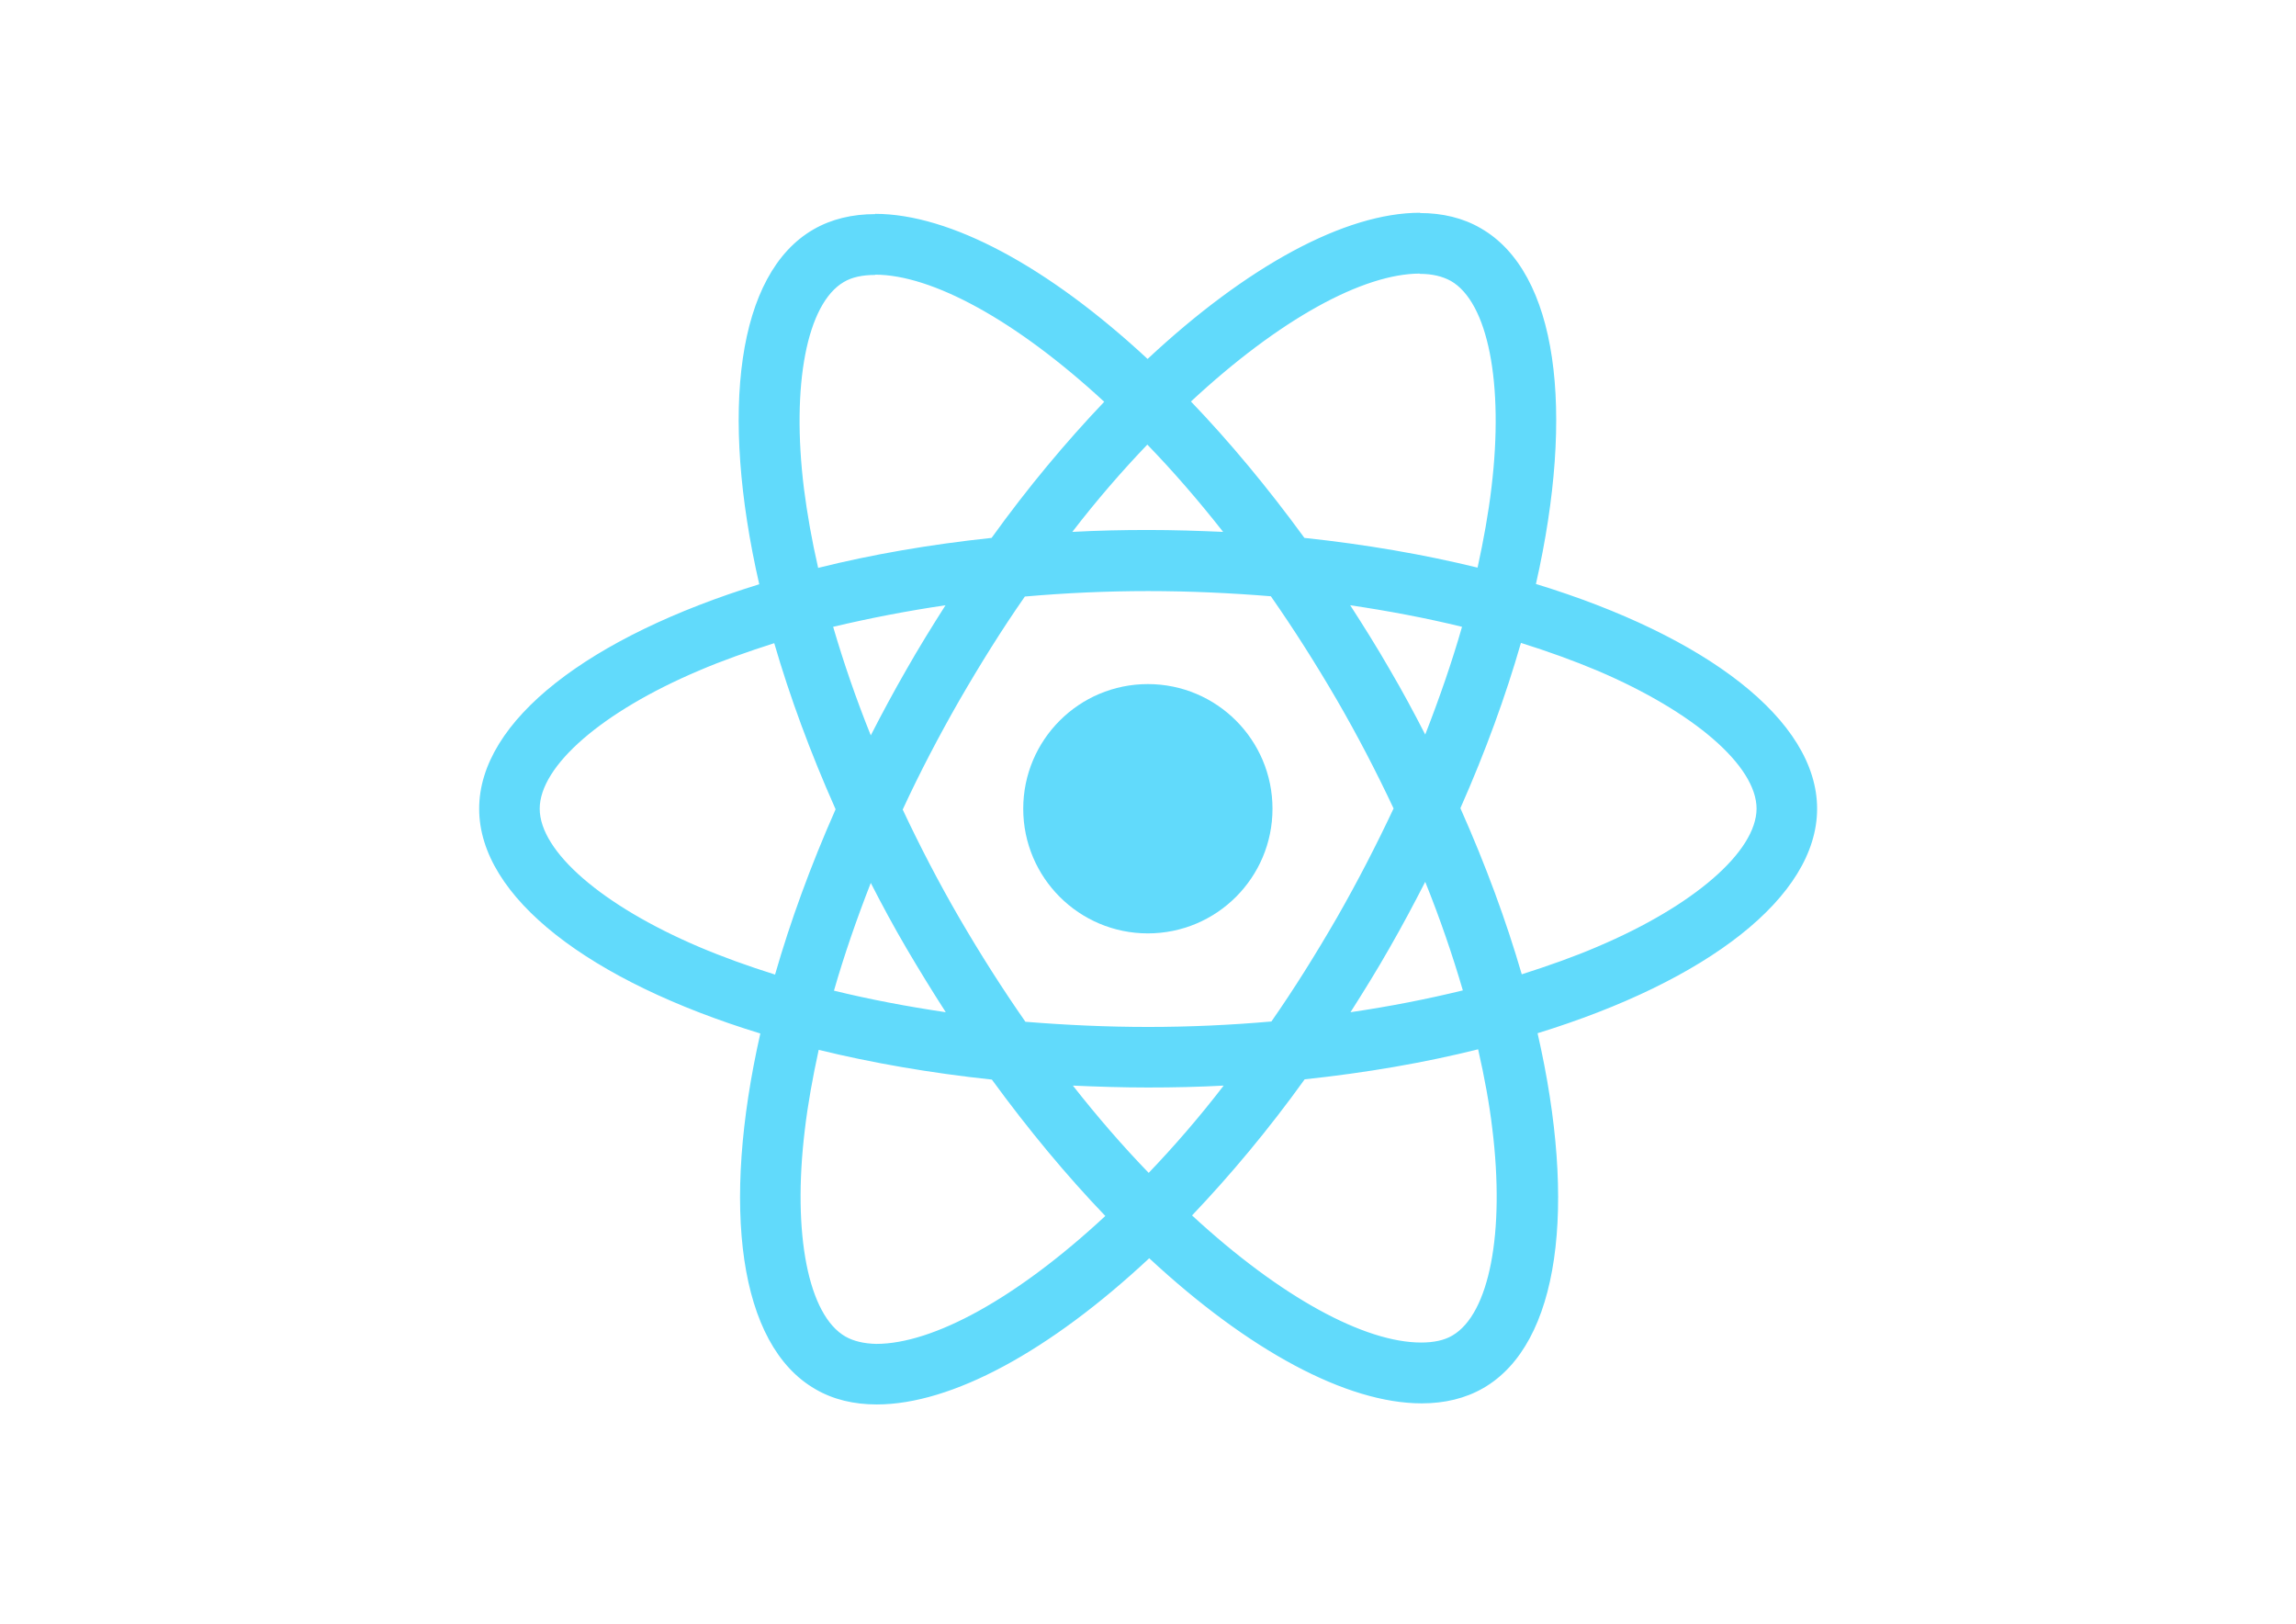
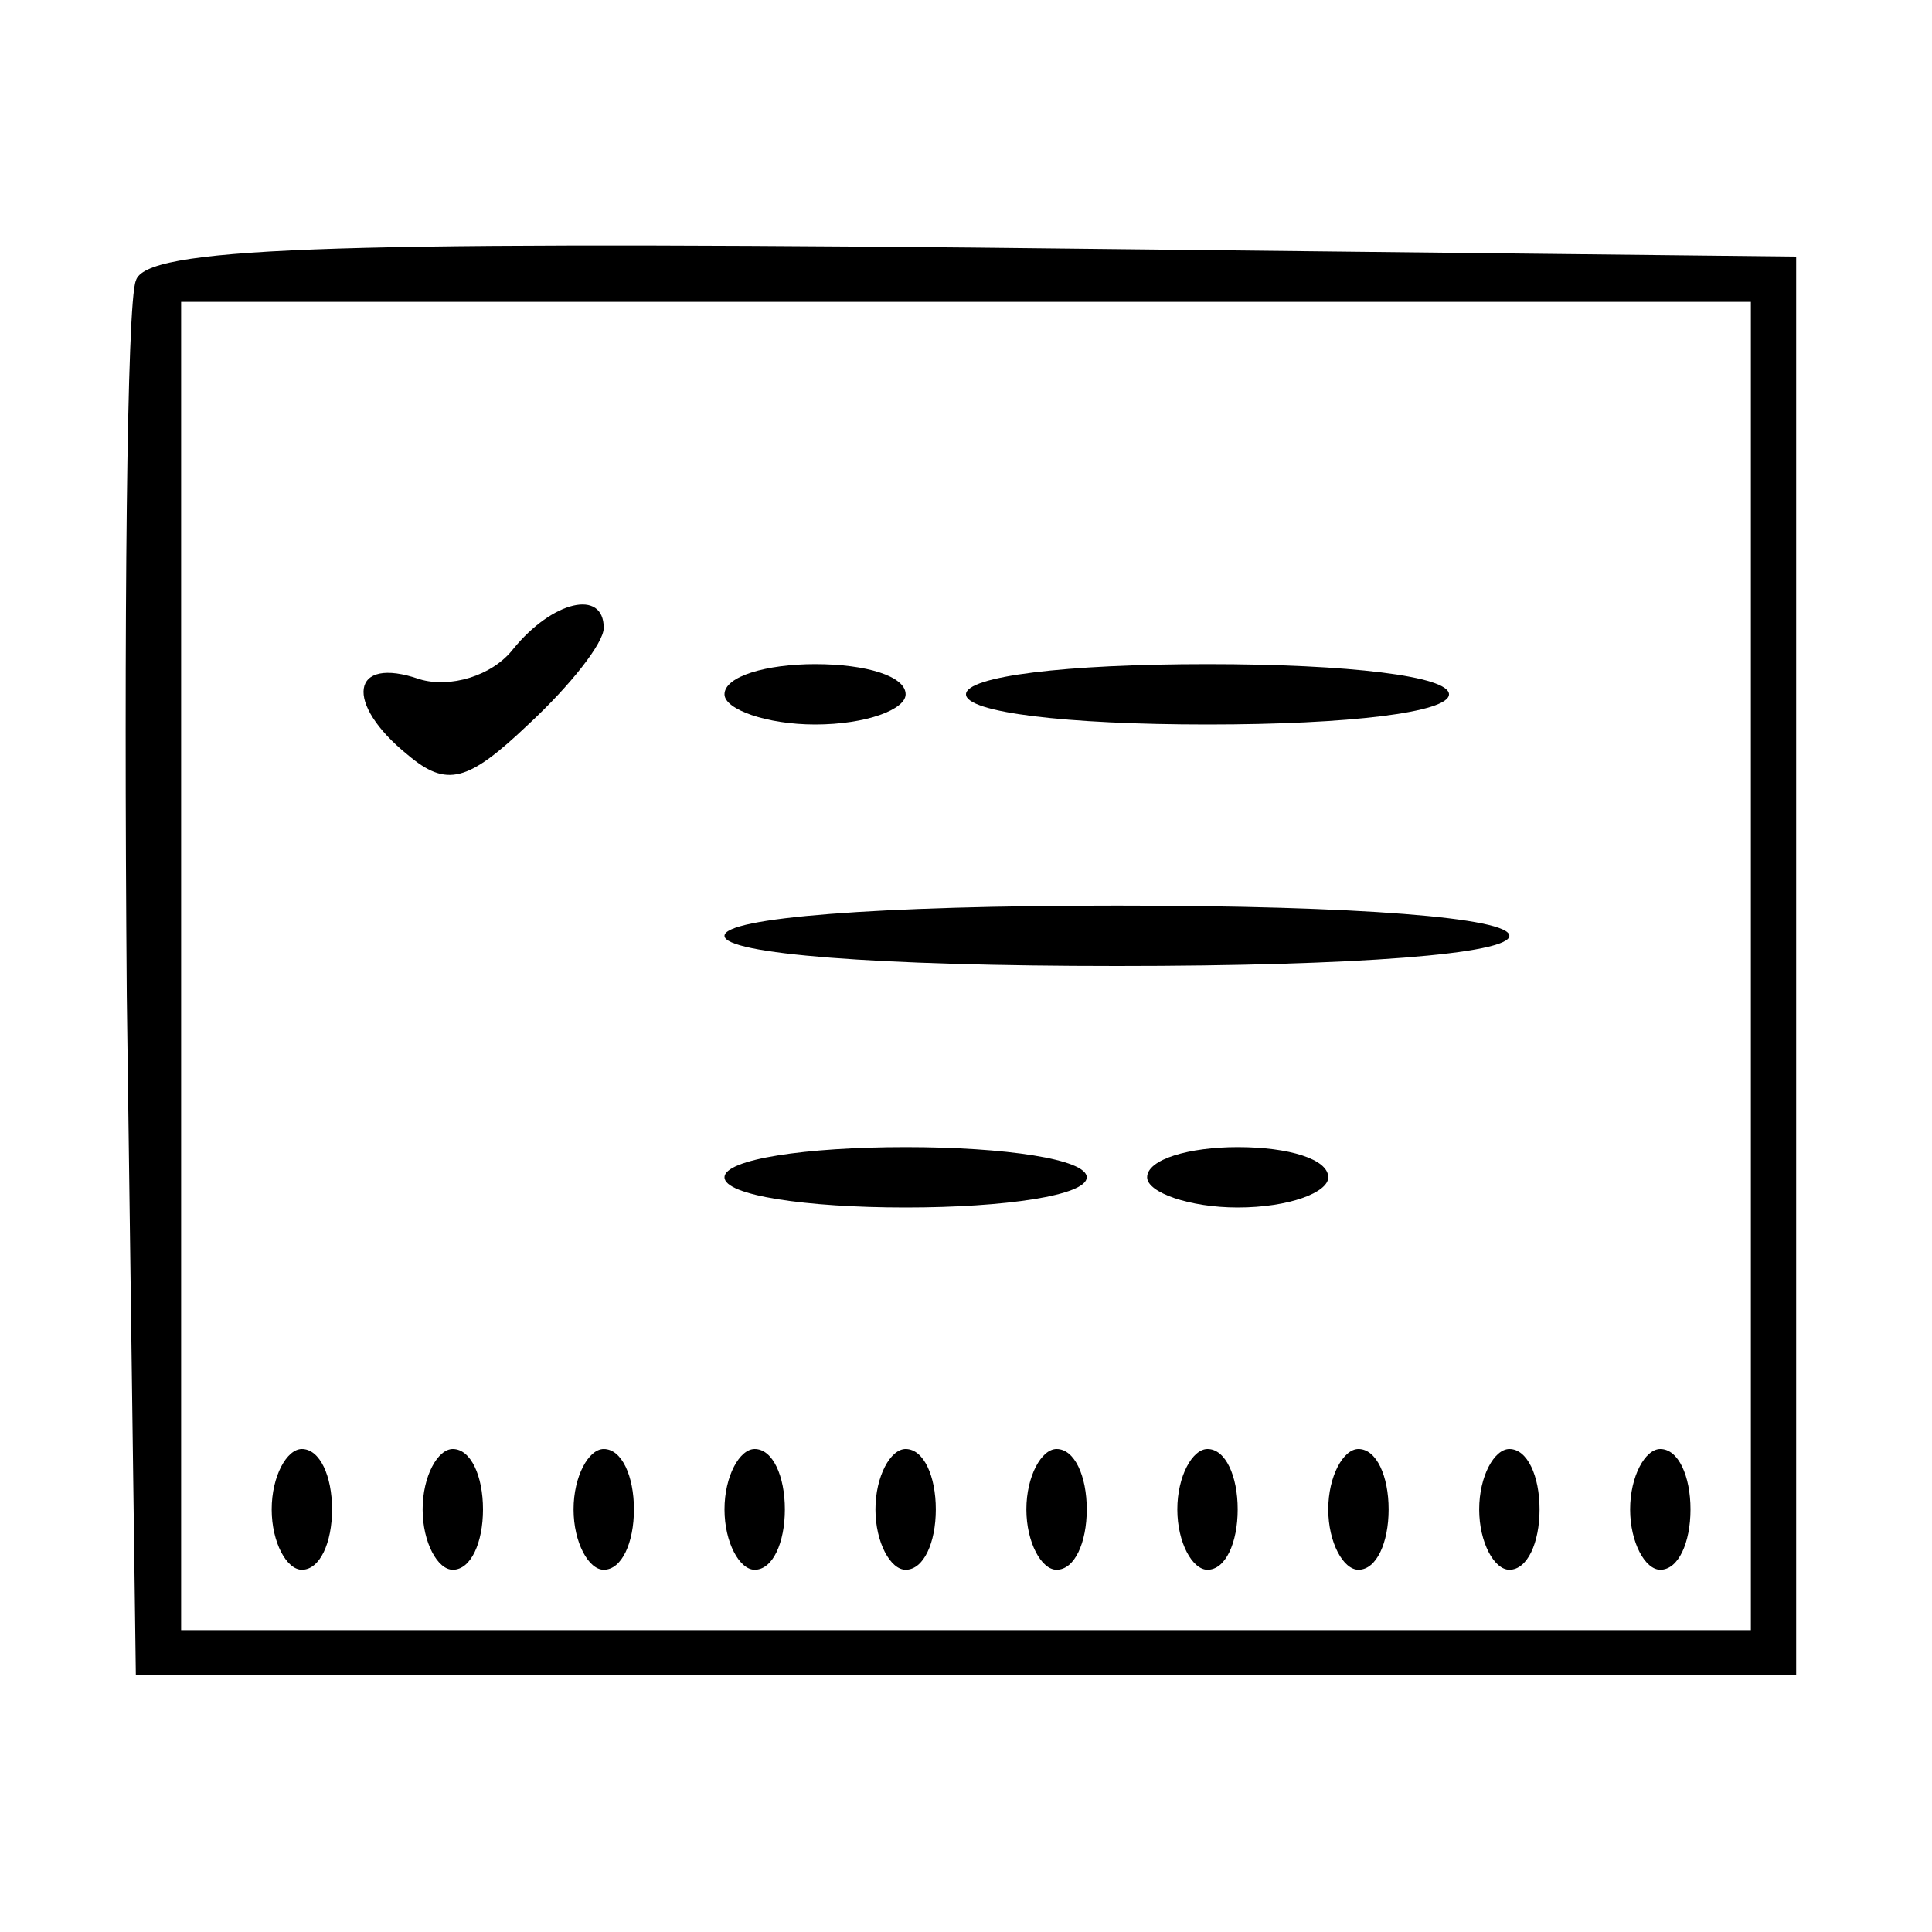
- <svg xmlns="http://www.w3.org/2000/svg" viewBox="0 0 841.9 595.3">
-   <g fill="#61DAFB">
-     <path d="M666.3 296.5c0-32.5-40.7-63.3-103.1-82.4 14.4-63.6 8-114.2-20.2-130.4-6.5-3.8-14.1-5.6-22.4-5.6v22.3c4.6 0 8.3.9 11.4 2.6 13.6 7.8 19.5 37.5 14.9 75.7-1.1 9.4-2.9 19.3-5.1 29.4-19.6-4.8-41-8.5-63.5-10.9-13.5-18.5-27.5-35.3-41.6-50 32.6-30.3 63.2-46.9 84-46.9V78c-27.5 0-63.5 19.6-99.9 53.6-36.4-33.8-72.4-53.2-99.9-53.2v22.3c20.7 0 51.4 16.5 84 46.6-14 14.7-28 31.4-41.3 49.9-22.6 2.4-44 6.1-63.6 11-2.3-10-4-19.7-5.2-29-4.7-38.2 1.1-67.9 14.6-75.8 3-1.8 6.9-2.6 11.5-2.6V78.5c-8.4 0-16 1.8-22.6 5.6-28.1 16.2-34.4 66.7-19.9 130.1-62.2 19.2-102.7 49.9-102.7 82.3 0 32.5 40.7 63.3 103.1 82.4-14.4 63.6-8 114.2 20.2 130.4 6.5 3.8 14.1 5.6 22.5 5.6 27.5 0 63.5-19.6 99.9-53.6 36.4 33.8 72.4 53.2 99.9 53.2 8.4 0 16-1.8 22.6-5.6 28.1-16.2 34.4-66.7 19.9-130.1 62-19.1 102.5-49.9 102.5-82.3zm-130.2-66.7c-3.7 12.9-8.3 26.2-13.5 39.5-4.1-8-8.4-16-13.1-24-4.6-8-9.5-15.8-14.4-23.4 14.2 2.1 27.9 4.7 41 7.9zm-45.8 106.5c-7.8 13.5-15.8 26.3-24.1 38.2-14.9 1.3-30 2-45.2 2-15.1 0-30.2-.7-45-1.9-8.3-11.9-16.4-24.6-24.2-38-7.6-13.1-14.5-26.4-20.8-39.8 6.2-13.4 13.2-26.8 20.7-39.9 7.8-13.5 15.8-26.3 24.1-38.2 14.9-1.3 30-2 45.2-2 15.1 0 30.2.7 45 1.9 8.3 11.9 16.4 24.6 24.2 38 7.6 13.1 14.5 26.4 20.8 39.8-6.3 13.4-13.2 26.8-20.7 39.9zm32.3-13c5.4 13.4 10 26.8 13.8 39.8-13.1 3.2-26.9 5.9-41.2 8 4.9-7.7 9.8-15.6 14.4-23.7 4.6-8 8.9-16.1 13-24.1zM421.2 430c-9.3-9.6-18.6-20.3-27.8-32 9 .4 18.2.7 27.5.7 9.4 0 18.7-.2 27.8-.7-9 11.7-18.3 22.4-27.5 32zm-74.4-58.9c-14.2-2.1-27.9-4.7-41-7.9 3.7-12.9 8.3-26.2 13.5-39.5 4.1 8 8.4 16 13.1 24 4.7 8 9.5 15.8 14.4 23.4zM420.7 163c9.3 9.6 18.6 20.3 27.8 32-9-.4-18.2-.7-27.5-.7-9.4 0-18.7.2-27.8.7 9-11.7 18.3-22.4 27.5-32zm-74 58.9c-4.9 7.7-9.8 15.6-14.4 23.7-4.6 8-8.9 16-13 24-5.4-13.4-10-26.8-13.8-39.8 13.1-3.1 26.9-5.8 41.2-7.9zm-90.5 125.2c-35.4-15.1-58.3-34.9-58.3-50.6 0-15.7 22.9-35.6 58.3-50.6 8.6-3.7 18-7 27.7-10.1 5.7 19.6 13.2 40 22.5 60.9-9.2 20.8-16.6 41.1-22.2 60.6-9.9-3.1-19.3-6.5-28-10.2zM310 490c-13.6-7.8-19.5-37.5-14.9-75.7 1.1-9.4 2.9-19.3 5.1-29.4 19.6 4.8 41 8.5 63.5 10.9 13.5 18.5 27.5 35.3 41.6 50-32.6 30.3-63.2 46.9-84 46.9-4.5-.1-8.3-1-11.3-2.7zm237.2-76.2c4.7 38.2-1.1 67.9-14.6 75.8-3 1.8-6.9 2.6-11.5 2.6-20.7 0-51.4-16.5-84-46.6 14-14.7 28-31.4 41.3-49.9 22.6-2.4 44-6.1 63.6-11 2.3 10.1 4.1 19.8 5.2 29.1zm38.5-66.7c-8.6 3.7-18 7-27.7 10.1-5.7-19.6-13.2-40-22.5-60.9 9.2-20.8 16.6-41.1 22.2-60.6 9.9 3.1 19.3 6.5 28.1 10.2 35.4 15.1 58.3 34.9 58.3 50.6-.1 15.7-23 35.6-58.4 50.6zM320.8 78.4z" />
-     <circle cx="420.9" cy="296.5" r="45.7" />
-     <path d="M520.5 78.1z" />
+ <svg xmlns="http://www.w3.org/2000/svg" version="1.0" width="64pt" height="64pt" viewBox="0 0 64 64" preserveAspectRatio="xMidYMid meet">
+   <g transform="translate(0,64) scale(0.1,-0.1)" fill="#000000" stroke="none">
+     <path d="M45 547 c-3 -7 -4 -114 -3 -237 l3 -225 275 0 275 0 0 235 0 235 -273 3 c-215 2 -274 0 -277 -11z m535 -227 l0 -220 -260 0 -260 0 0 220 0 220 260 0 260 0 0 -220z" />
+     <path d="M170 425 c-7 -9 -21 -13 -31 -10 -23 8 -25 -8 -4 -25 13 -11 20 -9 40 10 14 13 25 27 25 32 0 13 -17 9 -30 -7z" />
+     <path d="M240 410 c0 -5 14 -10 30 -10 17 0 30 5 30 10 0 6 -13 10 -30 10 -16 0 -30 -4 -30 -10z" />
+     <path d="M320 410 c0 -6 33 -10 80 -10 47 0 80 4 80 10 0 6 -33 10 -80 10 -47 0 -80 -4 -80 -10z" />
+     <path d="M240 330 c0 -6 50 -10 130 -10 80 0 130 4 130 10 0 6 -50 10 -130 10 -80 0 -130 -4 -130 -10z" />
+     <path d="M240 250 c0 -6 27 -10 60 -10 33 0 60 4 60 10 0 6 -27 10 -60 10 -33 0 -60 -4 -60 -10z" />
+     <path d="M380 250 c0 -5 14 -10 30 -10 17 0 30 5 30 10 0 6 -13 10 -30 10 -16 0 -30 -4 -30 -10z" />
+     <path d="M90 140 c0 -11 5 -20 10 -20 6 0 10 9 10 20 0 11 -4 20 -10 20 -5 0 -10 -9 -10 -20z" />
+     <path d="M140 140 c0 -11 5 -20 10 -20 6 0 10 9 10 20 0 11 -4 20 -10 20 -5 0 -10 -9 -10 -20z" />
+     <path d="M190 140 c0 -11 5 -20 10 -20 6 0 10 9 10 20 0 11 -4 20 -10 20 -5 0 -10 -9 -10 -20z" />
+     <path d="M240 140 c0 -11 5 -20 10 -20 6 0 10 9 10 20 0 11 -4 20 -10 20 -5 0 -10 -9 -10 -20z" />
+     <path d="M290 140 c0 -11 5 -20 10 -20 6 0 10 9 10 20 0 11 -4 20 -10 20 -5 0 -10 -9 -10 -20z" />
+     <path d="M340 140 c0 -11 5 -20 10 -20 6 0 10 9 10 20 0 11 -4 20 -10 20 -5 0 -10 -9 -10 -20z" />
+     <path d="M390 140 c0 -11 5 -20 10 -20 6 0 10 9 10 20 0 11 -4 20 -10 20 -5 0 -10 -9 -10 -20z" />
+     <path d="M440 140 c0 -11 5 -20 10 -20 6 0 10 9 10 20 0 11 -4 20 -10 20 -5 0 -10 -9 -10 -20z" />
+     <path d="M490 140 c0 -11 5 -20 10 -20 6 0 10 9 10 20 0 11 -4 20 -10 20 -5 0 -10 -9 -10 -20z" />
+     <path d="M540 140 c0 -11 5 -20 10 -20 6 0 10 9 10 20 0 11 -4 20 -10 20 -5 0 -10 -9 -10 -20z" />
  </g>
</svg>
